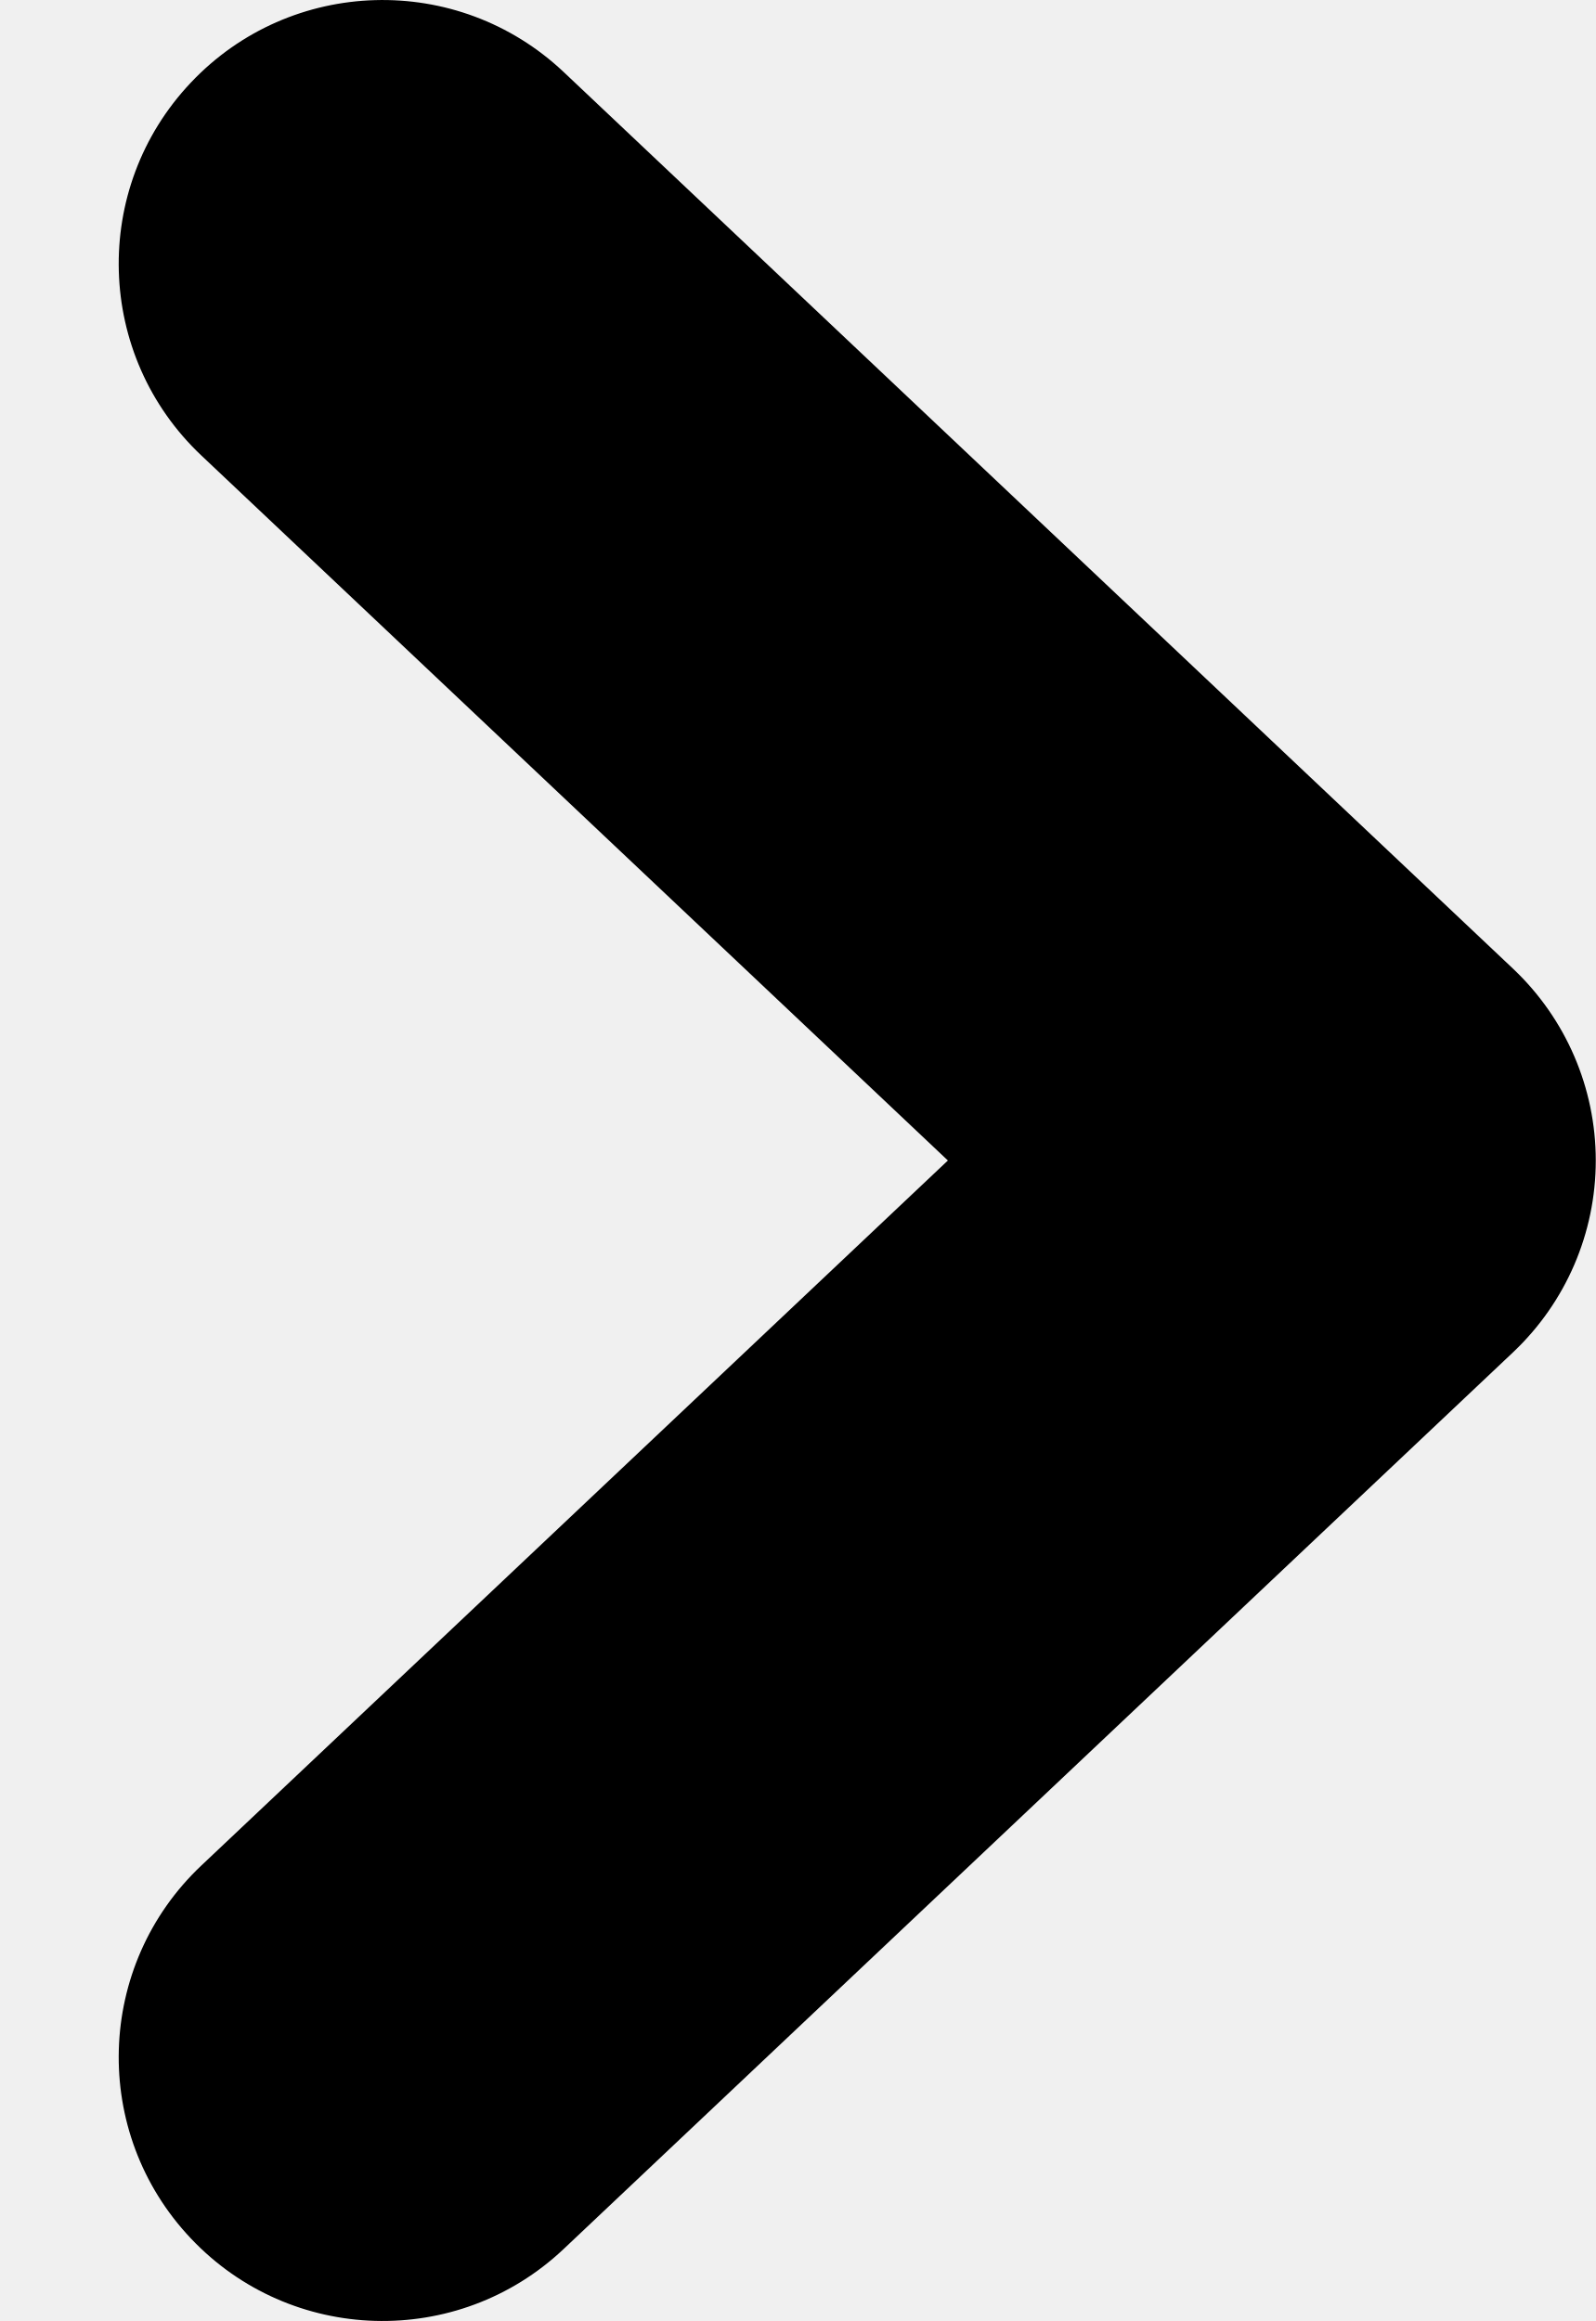
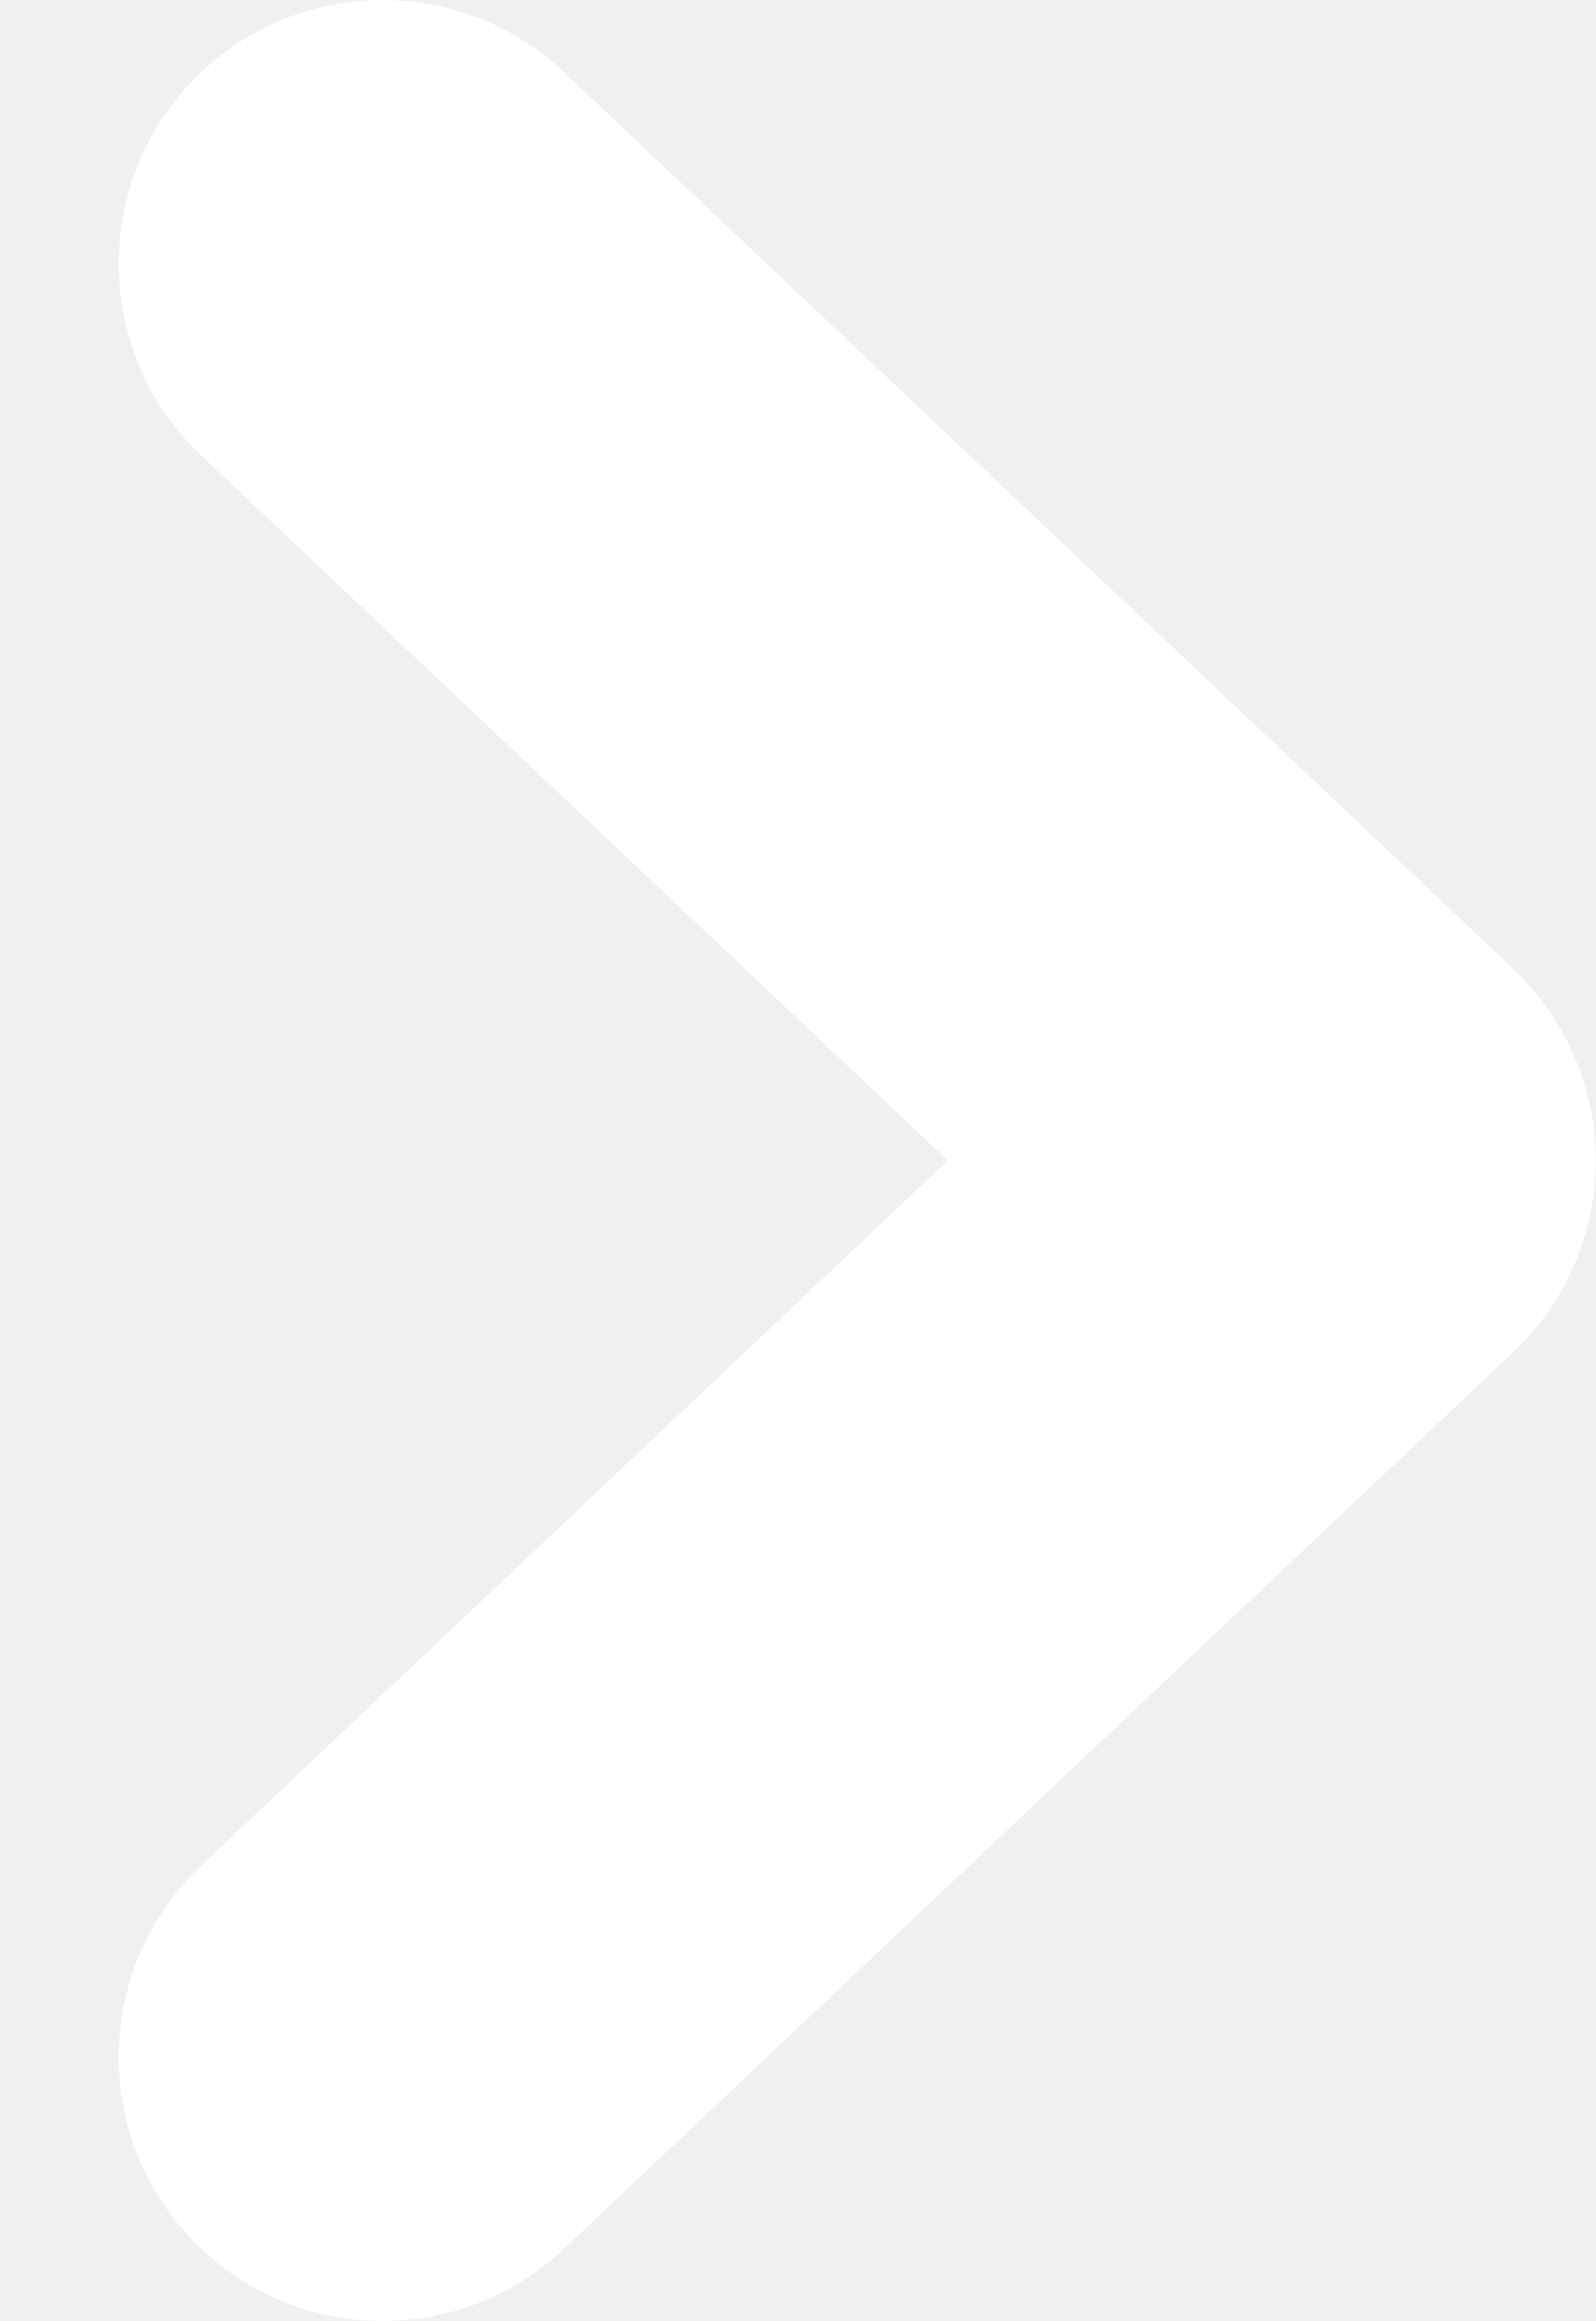
<svg xmlns="http://www.w3.org/2000/svg" width="11" height="16" viewBox="0 0 11 16">
-   <path fill-rule="evenodd" clip-rule="evenodd" d="M1.315 0.57C2.004 -0.16 3.155 -0.193 3.885 0.496L10.43 6.678C10.794 7.022 11 7.5 11 8C11 8.5 10.794 8.978 10.43 9.322L3.885 15.504C3.155 16.193 2.004 16.16 1.315 15.43C0.625 14.7 0.658 13.549 1.388 12.86L6.534 8L1.388 3.14C0.658 2.451 0.625 1.3 1.315 0.57Z" />
+   <path fill-rule="evenodd" fill="#fff" clip-rule="evenodd" d="M1.315 0.57C2.004 -0.16 3.155 -0.193 3.885 0.496L10.43 6.678C10.794 7.022 11 7.5 11 8C11 8.5 10.794 8.978 10.43 9.322L3.885 15.504C3.155 16.193 2.004 16.16 1.315 15.43C0.625 14.7 0.658 13.549 1.388 12.86L6.534 8L1.388 3.14C0.658 2.451 0.625 1.3 1.315 0.57Z" />
</svg>
